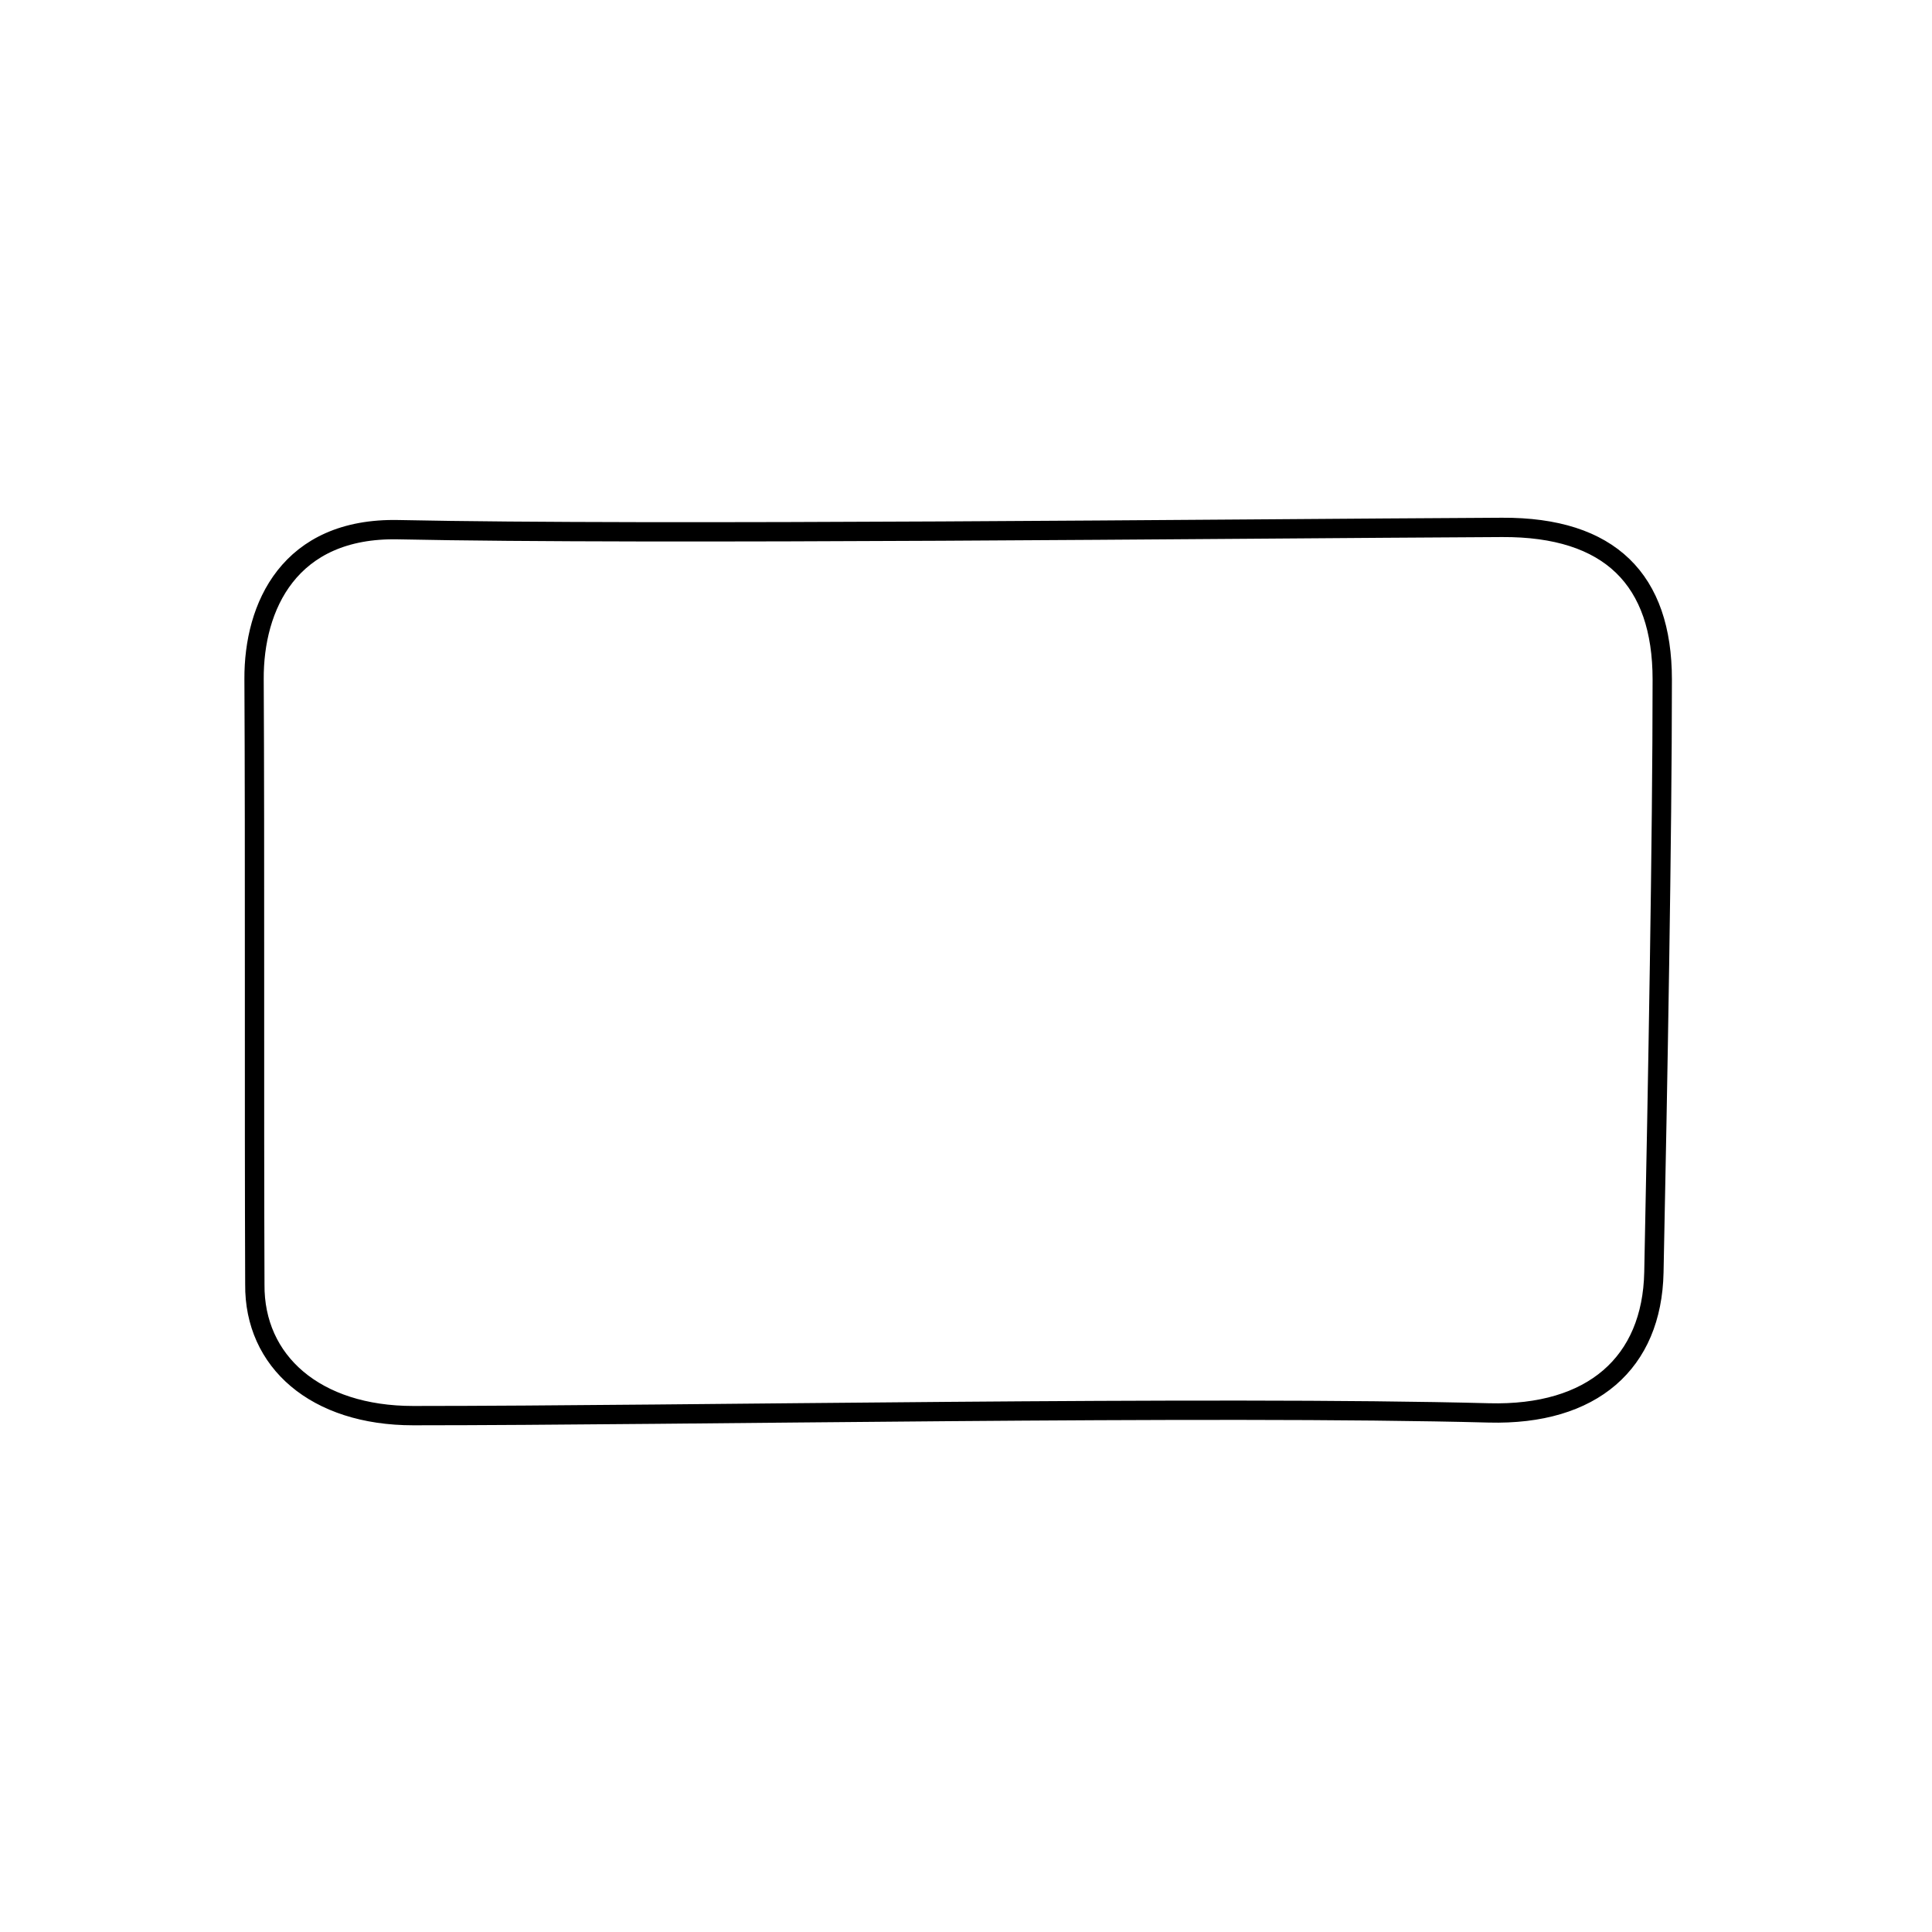
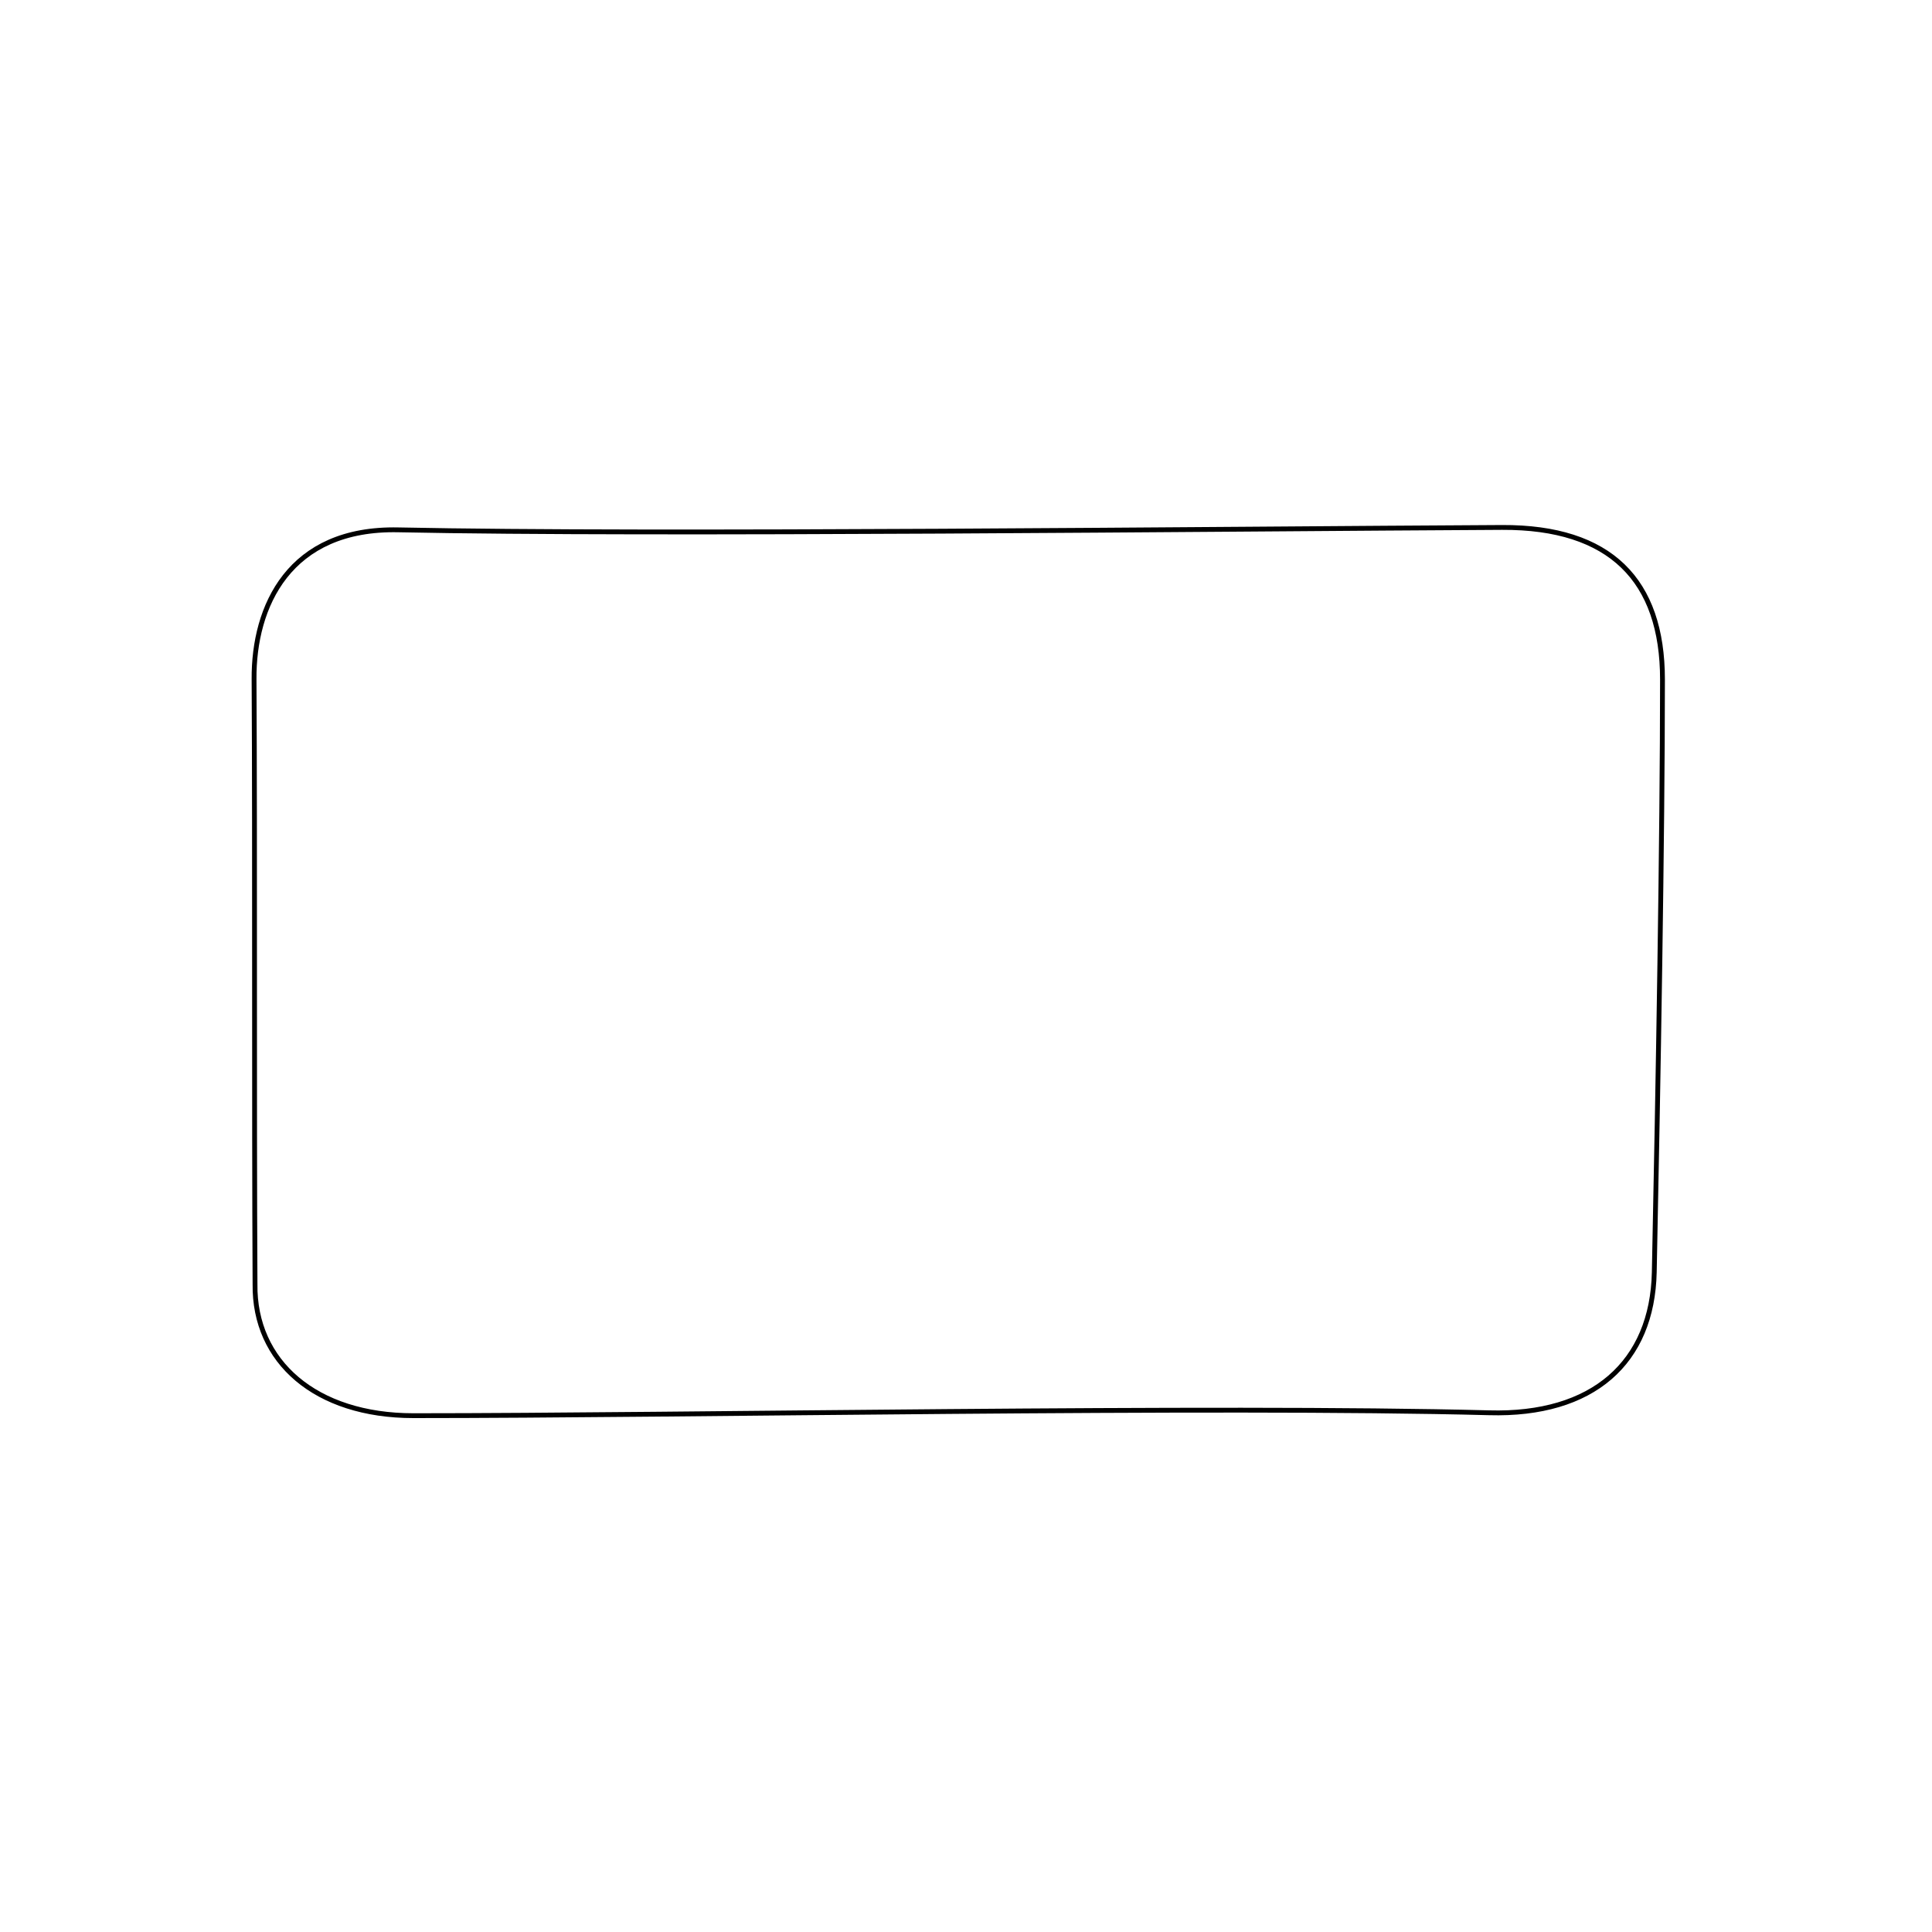
- <svg xmlns="http://www.w3.org/2000/svg" version="1.1" id="Layer_1" x="0px" y="0px" width="400px" height="400px" viewBox="0 0 400 400" enable-background="new 0 0 400 400" xml:space="preserve">
-   <path fill="none" stroke="#000000" stroke-width="4" stroke-linecap="round" stroke-linejoin="round" stroke-miterlimit="10" d="  M52.761,265.908c-0.151-37.403,0.03-90.205-0.16-125.309c-0.081-14.959,7.244-31.408,29.877-30.934  c53.292,1.118,170.114-0.178,228.507-0.474c22.375-0.113,33.166,10.858,33.166,31.493c0,32.386-0.935,84.024-1.73,122.741  c-0.385,18.724-12.713,29.667-34.174,29.102c-57.421-1.513-167.218,0.562-222.686,0.565  C65.324,293.095,52.601,281.891,52.761,265.908" />
+ <svg xmlns="http://www.w3.org/2000/svg" version="1.1" id="Layer_1" x="0px" y="0px" viewBox="0 0 400 400" enable-background="new 0 0 400 400" xml:space="preserve">
+   <path fill="none" stroke="#000000" stroke-linecap="round" stroke-linejoin="round" stroke-miterlimit="10" d="M52.8,265.9  c-0.2-37.4,0-90.2-0.2-125.3c-0.1-15,7.2-31.4,29.9-30.9c53.3,1.1,170.1-0.2,228.5-0.5c22.4-0.1,33.2,10.9,33.2,31.5  c0,32.4-0.9,84-1.7,122.7c-0.4,18.7-12.7,29.7-34.2,29.1c-57.4-1.5-167.2,0.6-222.7,0.6C65.3,293.1,52.6,281.9,52.8,265.9" />
</svg>
